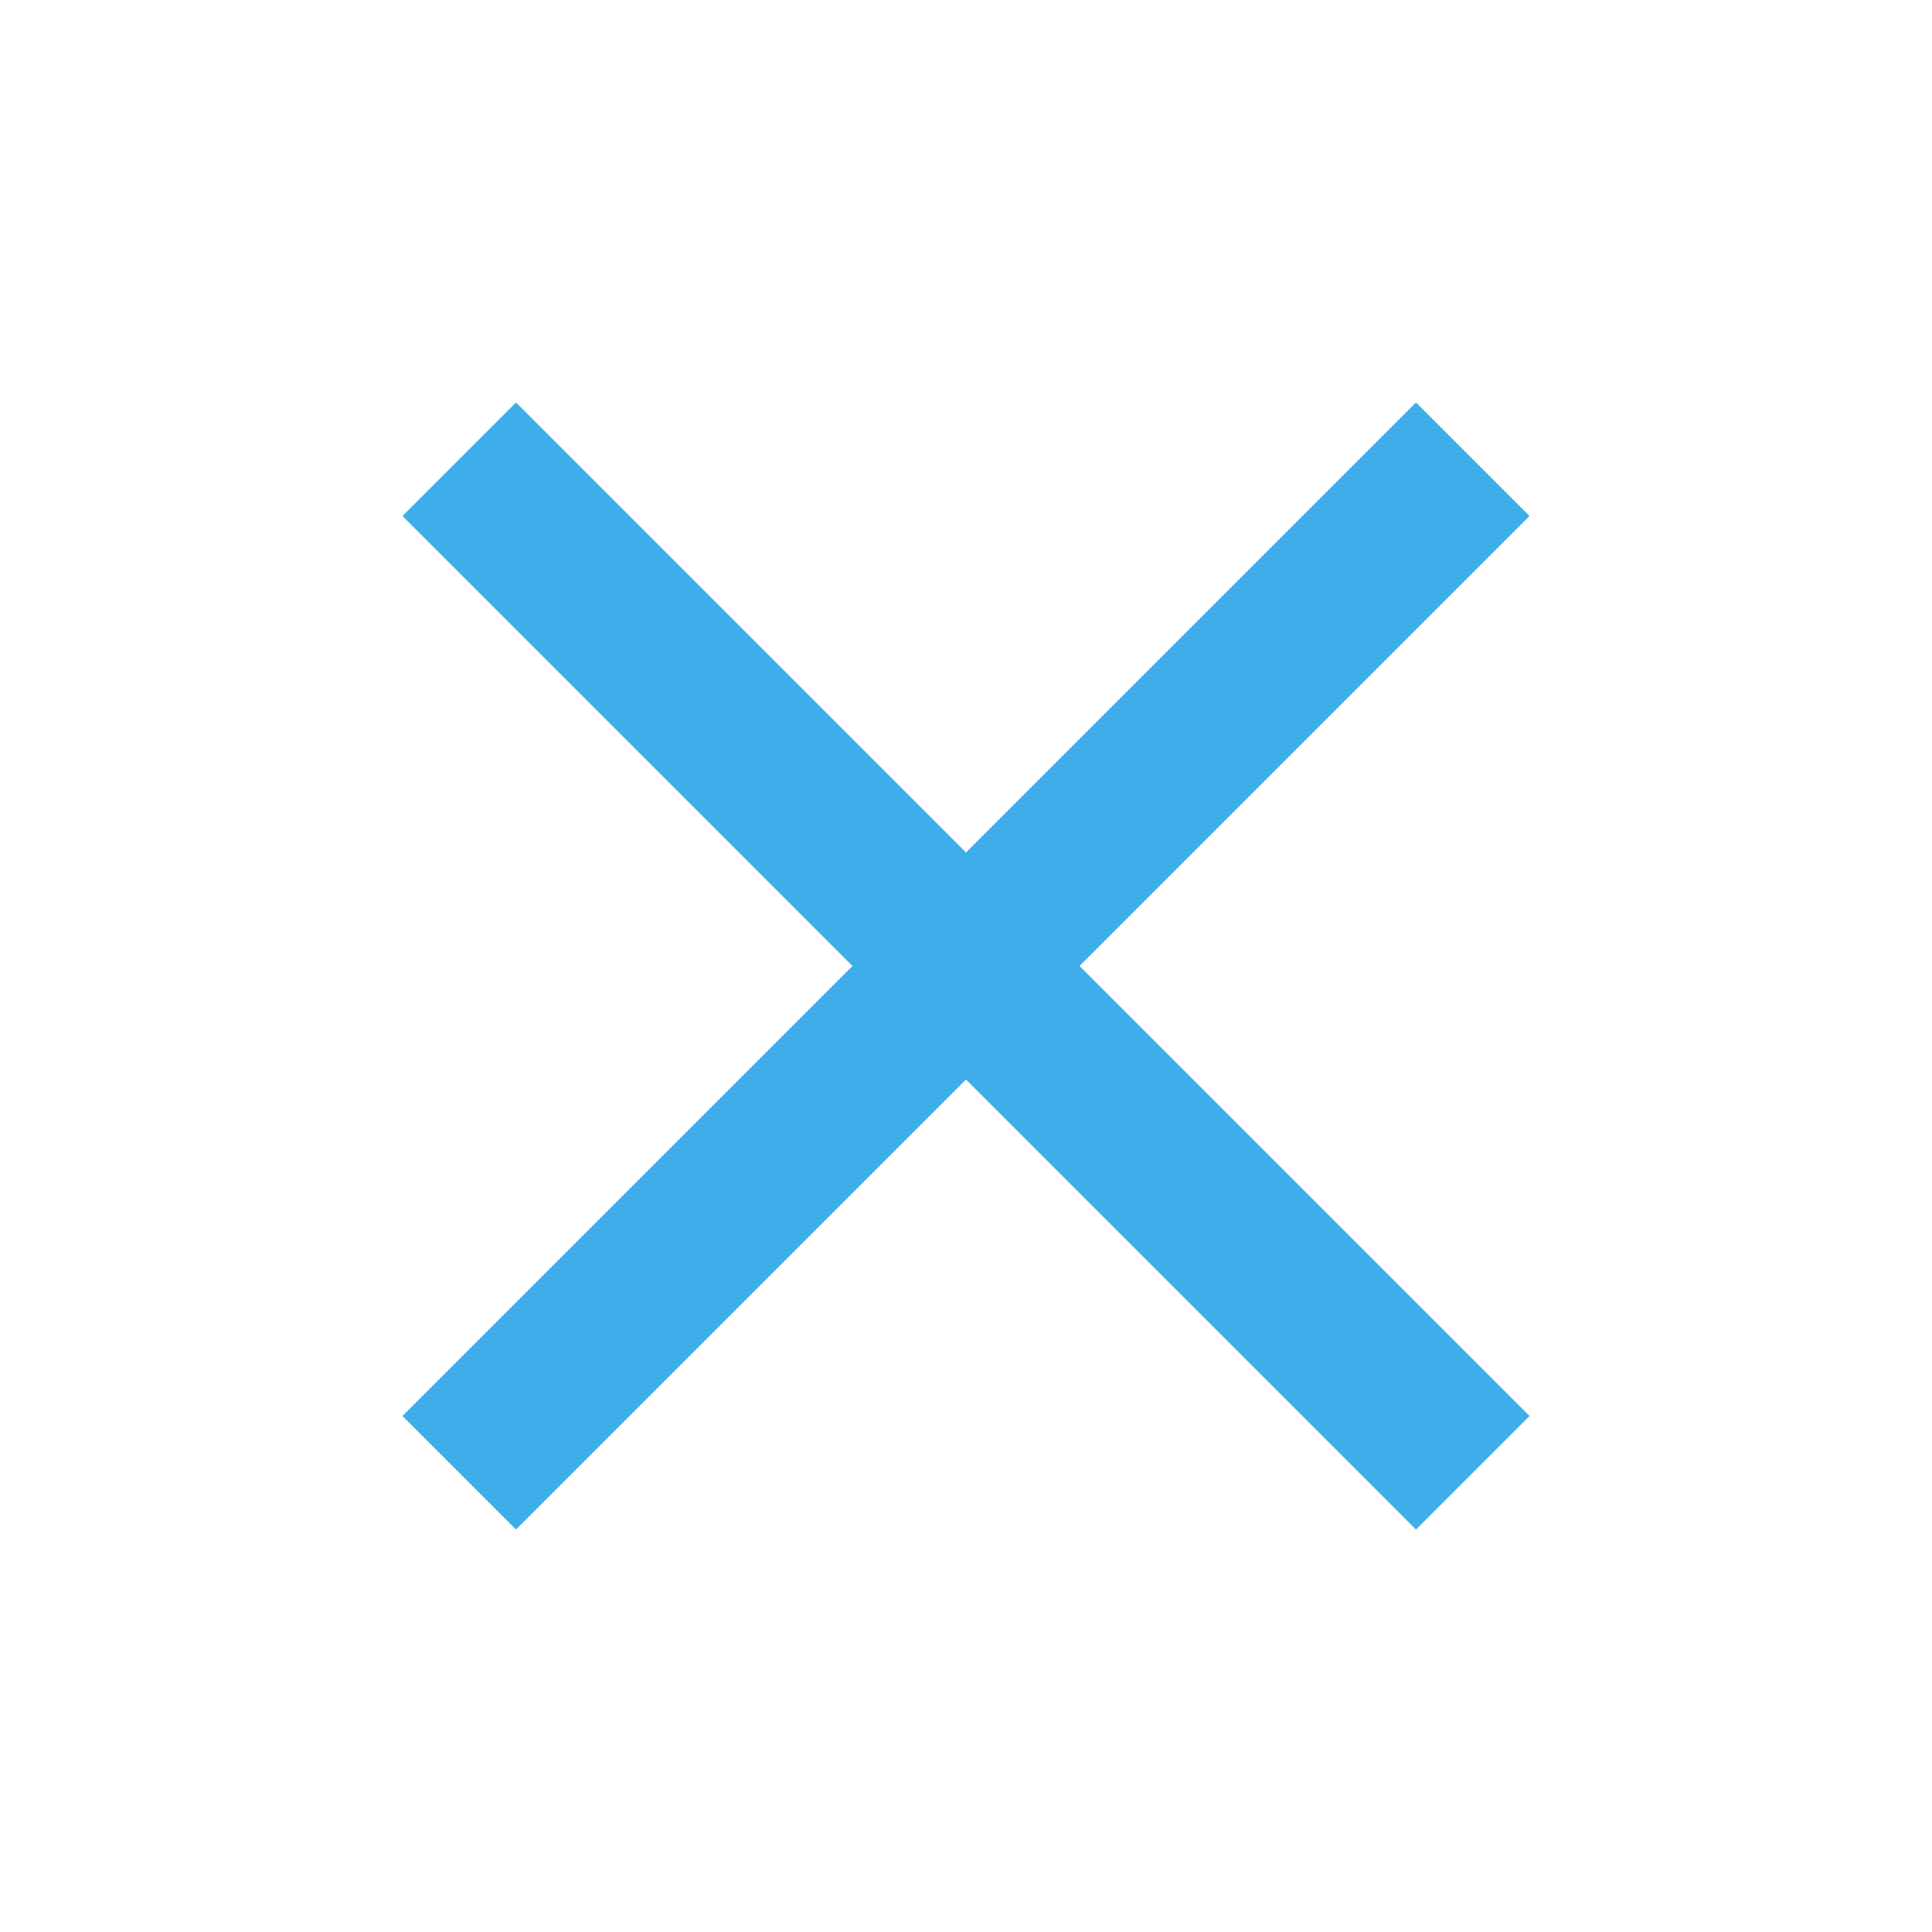
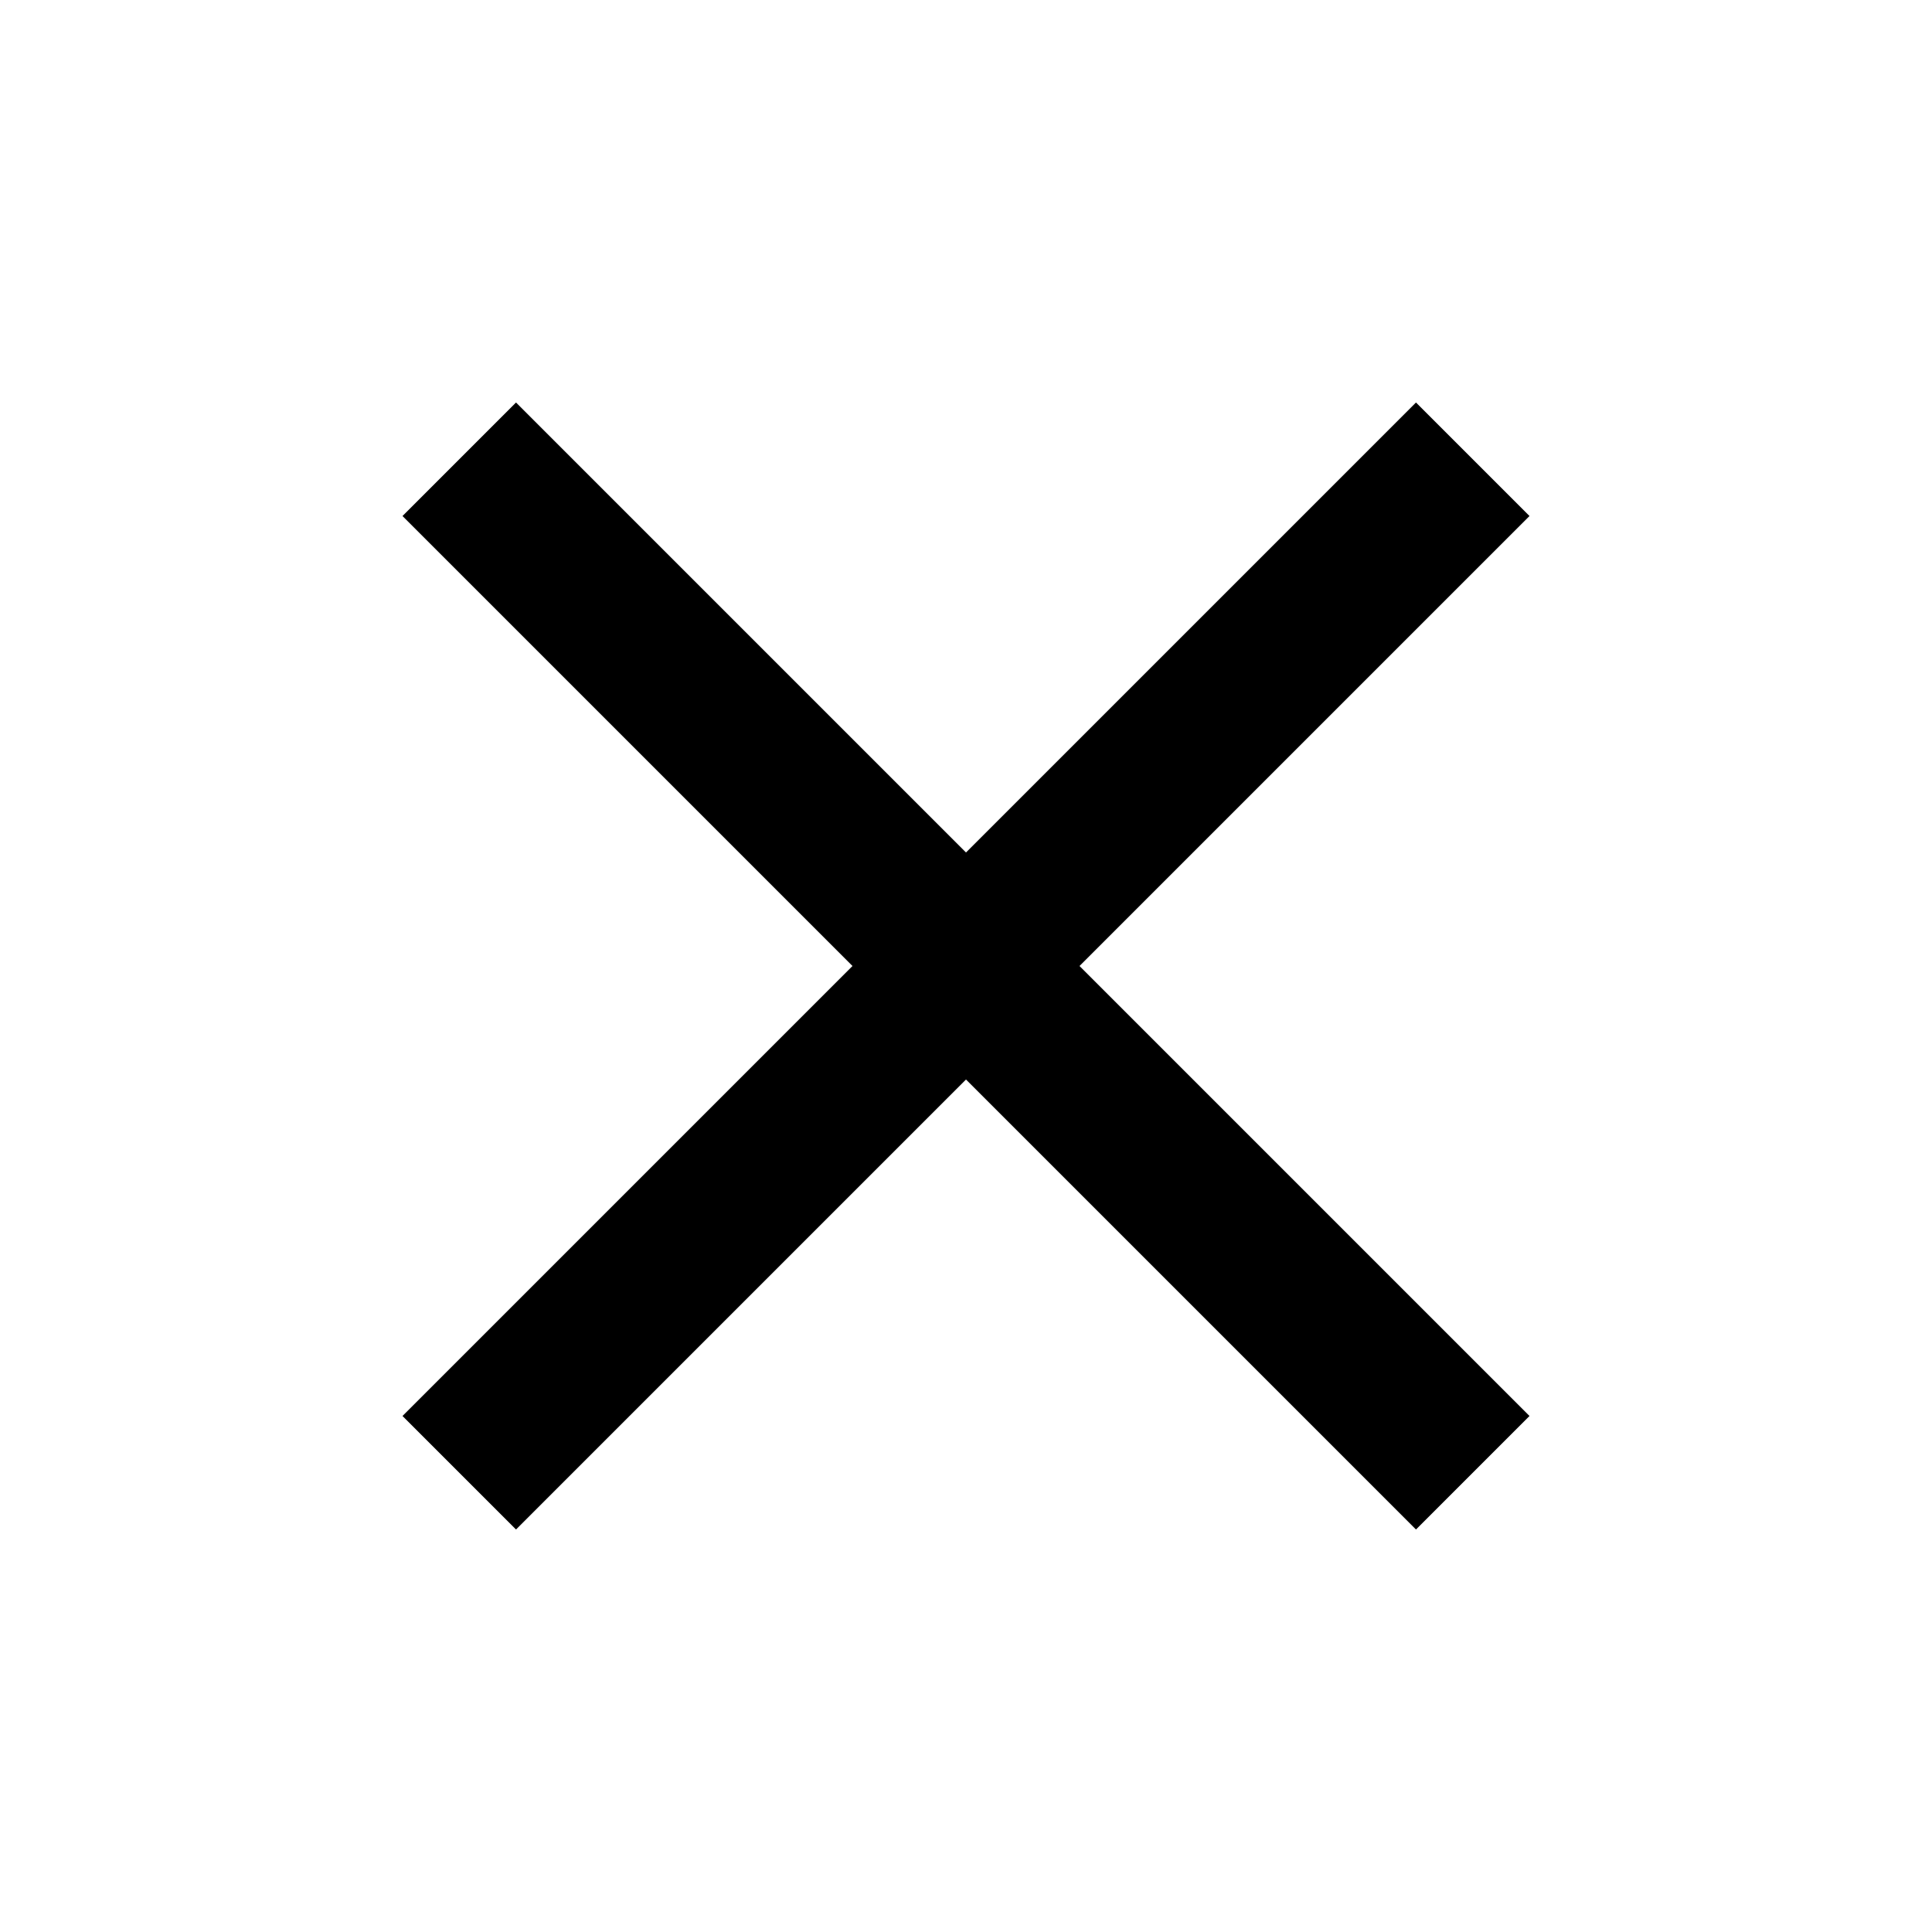
- <svg xmlns="http://www.w3.org/2000/svg" aria-hidden="true" focusable="false" width="1em" height="1em" style="-ms-transform: rotate(360deg); -webkit-transform: rotate(360deg); transform: rotate(360deg);" preserveAspectRatio="xMidYMid meet" viewBox="0 0 24 24">
-   <path d="M19 6.41L17.59 5L12 10.59L6.41 5L5 6.41L10.59 12L5 17.59L6.41 19L12 13.41L17.59 19L19 17.59L13.41 12L19 6.41z" fill="#3daee9" />
+ <svg xmlns="http://www.w3.org/2000/svg" width="24" height="24" viewBox="0 0 24 24">
+   <path fill="currentColor" d="M19 6.41L17.59 5L12 10.59L6.41 5L5 6.41L10.59 12L5 17.59L6.41 19L12 13.41L17.59 19L19 17.59L13.41 12z" />
</svg>
